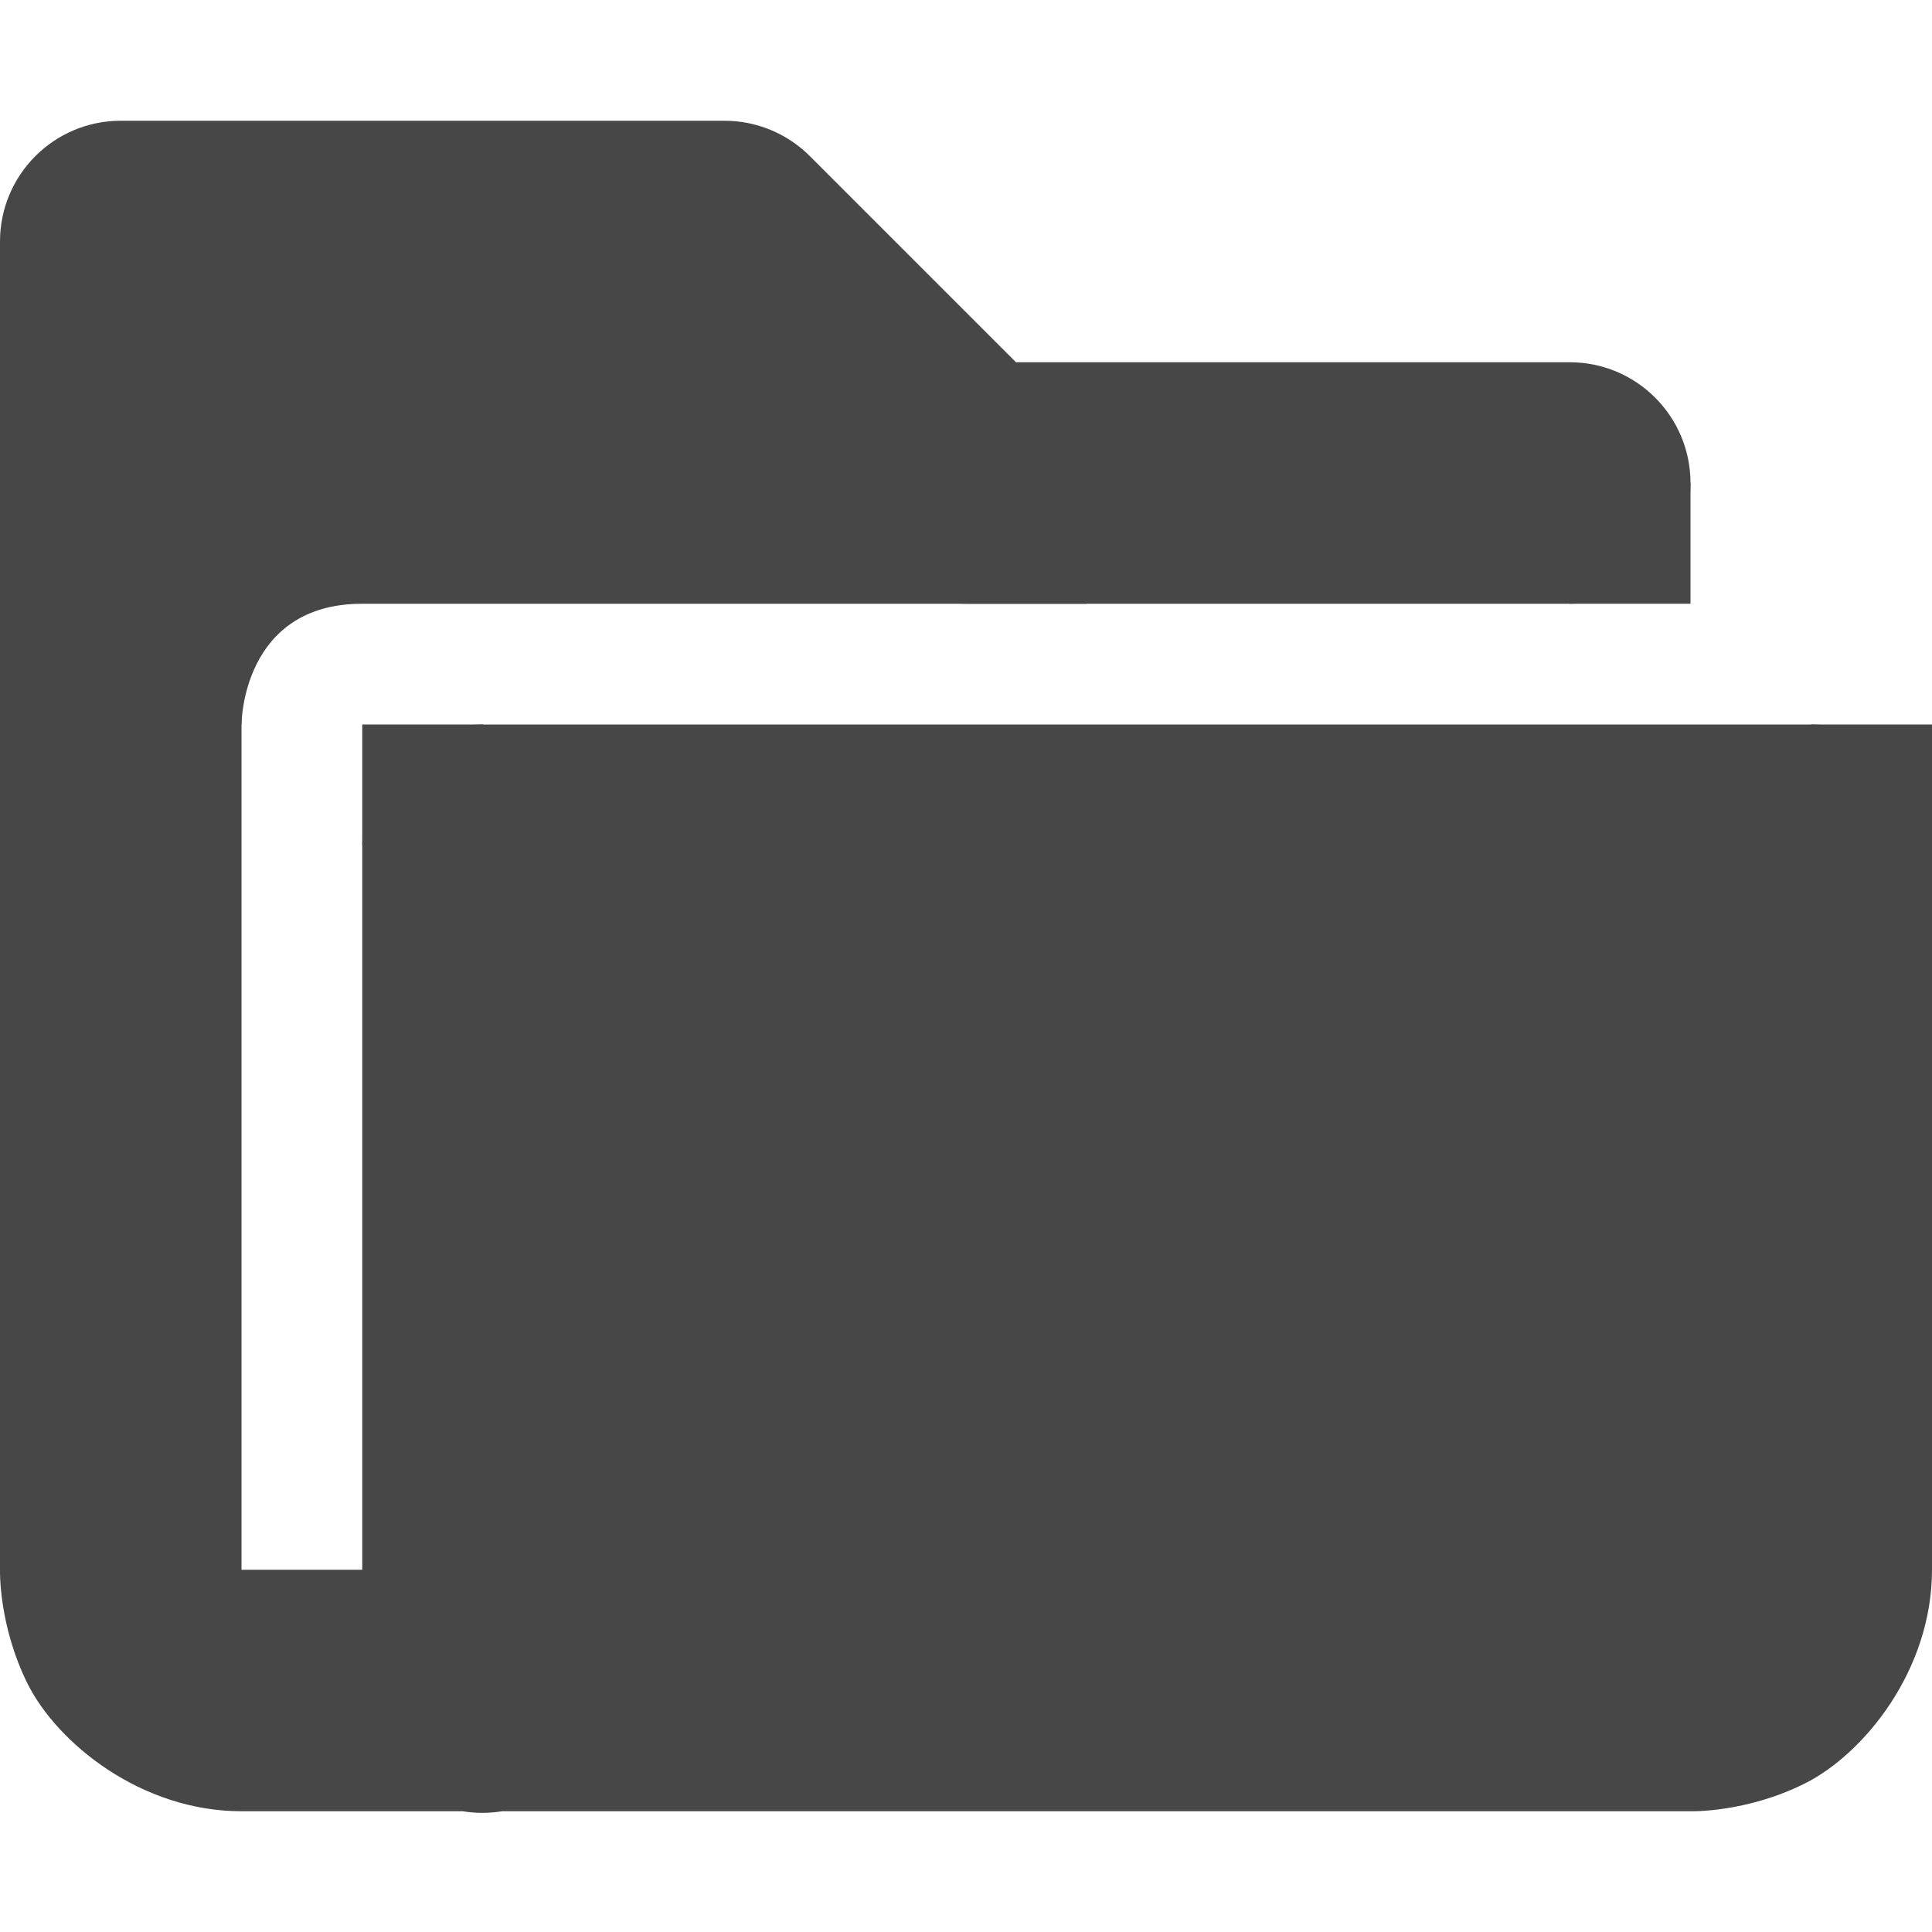
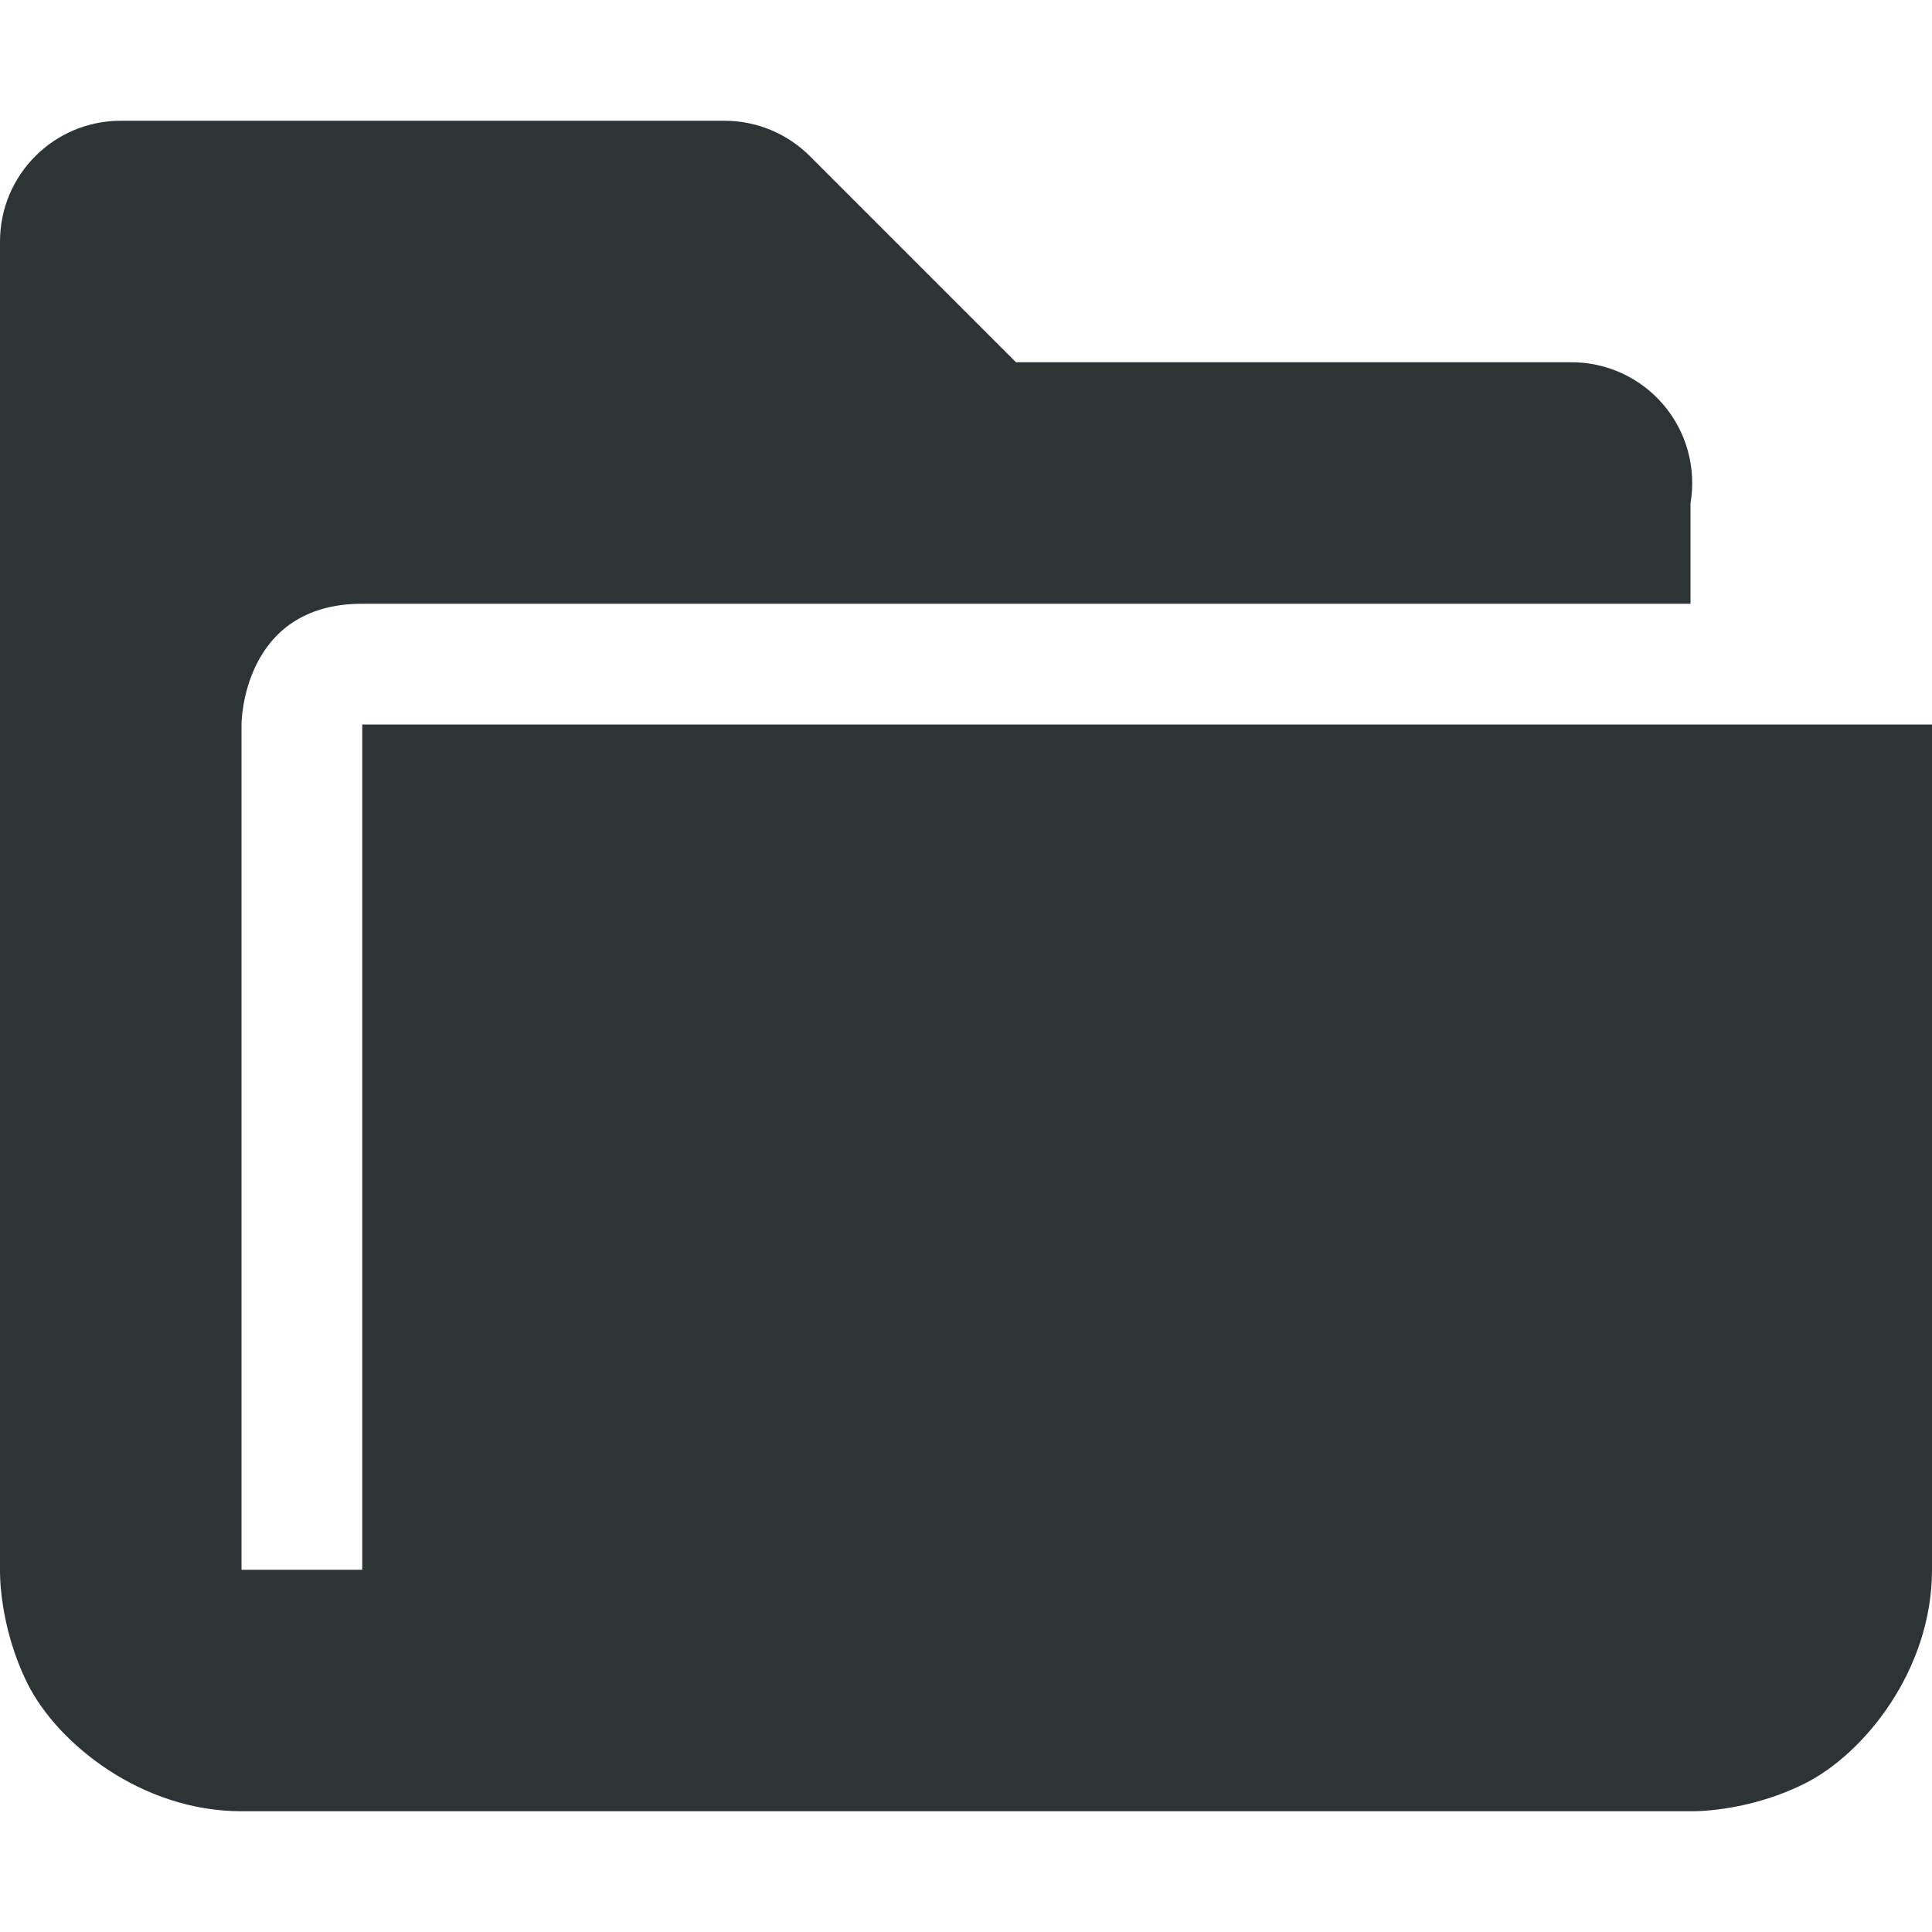
<svg xmlns="http://www.w3.org/2000/svg" width="16" height="16">
-   <g fill="#474747">
-     <path d="M1 1a1 1 0 0 0-1 1v11s-.014.459.23.947C.476 14.436 1.168 15 2 15h1.832a1 1 0 0 0 .326 0H14s.459.014.947-.23C15.436 14.525 16 13.833 16 13V7a1 1 0 0 0-1-1H4a1 1 0 0 0-1 1v6H2V3h3.586l1.707 1.707A1 1 0 0 0 8 5h5a1 1 0 1 0 0-2H8.414L6.707 1.293A1 1 0 0 0 6 1zm4 7h9v5H5z" style="line-height:normal;font-variant-ligatures:normal;font-variant-position:normal;font-variant-caps:normal;font-variant-numeric:normal;font-variant-alternates:normal;font-feature-settings:normal;text-indent:0;text-align:start;text-decoration-line:none;text-decoration-style:solid;text-decoration-color:#000;text-transform:none;text-orientation:mixed;shape-padding:0;isolation:auto;mix-blend-mode:normal" color="#000" font-weight="400" font-family="sans-serif" white-space="normal" overflow="visible" fill-rule="evenodd" />
-     <path d="M1 6h1s0-1 1-1h6L6 2H1z" fill-rule="evenodd" />
-     <path d="M4 7h11v7H4zM13 4h1v1h-1zM15 6h1v1h-1zM3 6h1v1H3z" />
-   </g>
+   <path d="M1 1a1 1 0 0 0-1 1v11s-.014.459.23.947C.476 14.436 1.168 15 2 15h12s.459.014.947-.23C15.436 14.525 16 13.833 16 13V6H3v7H2V6s0-1 1-1h11v-.832A1 1 0 0 0 13 3H8.414L6.707 1.293A1 1 0 0 0 6 1z" style="line-height:normal;font-variant-ligatures:normal;font-variant-position:normal;font-variant-caps:normal;font-variant-numeric:normal;font-variant-alternates:normal;font-feature-settings:normal;text-indent:0;text-align:start;text-decoration-line:none;text-decoration-style:solid;text-decoration-color:#000;text-transform:none;text-orientation:mixed;shape-padding:0;isolation:auto;mix-blend-mode:normal" color="#000" font-weight="400" font-family="sans-serif" white-space="normal" overflow="visible" fill="#2e3436" fill-rule="evenodd" />
</svg>
